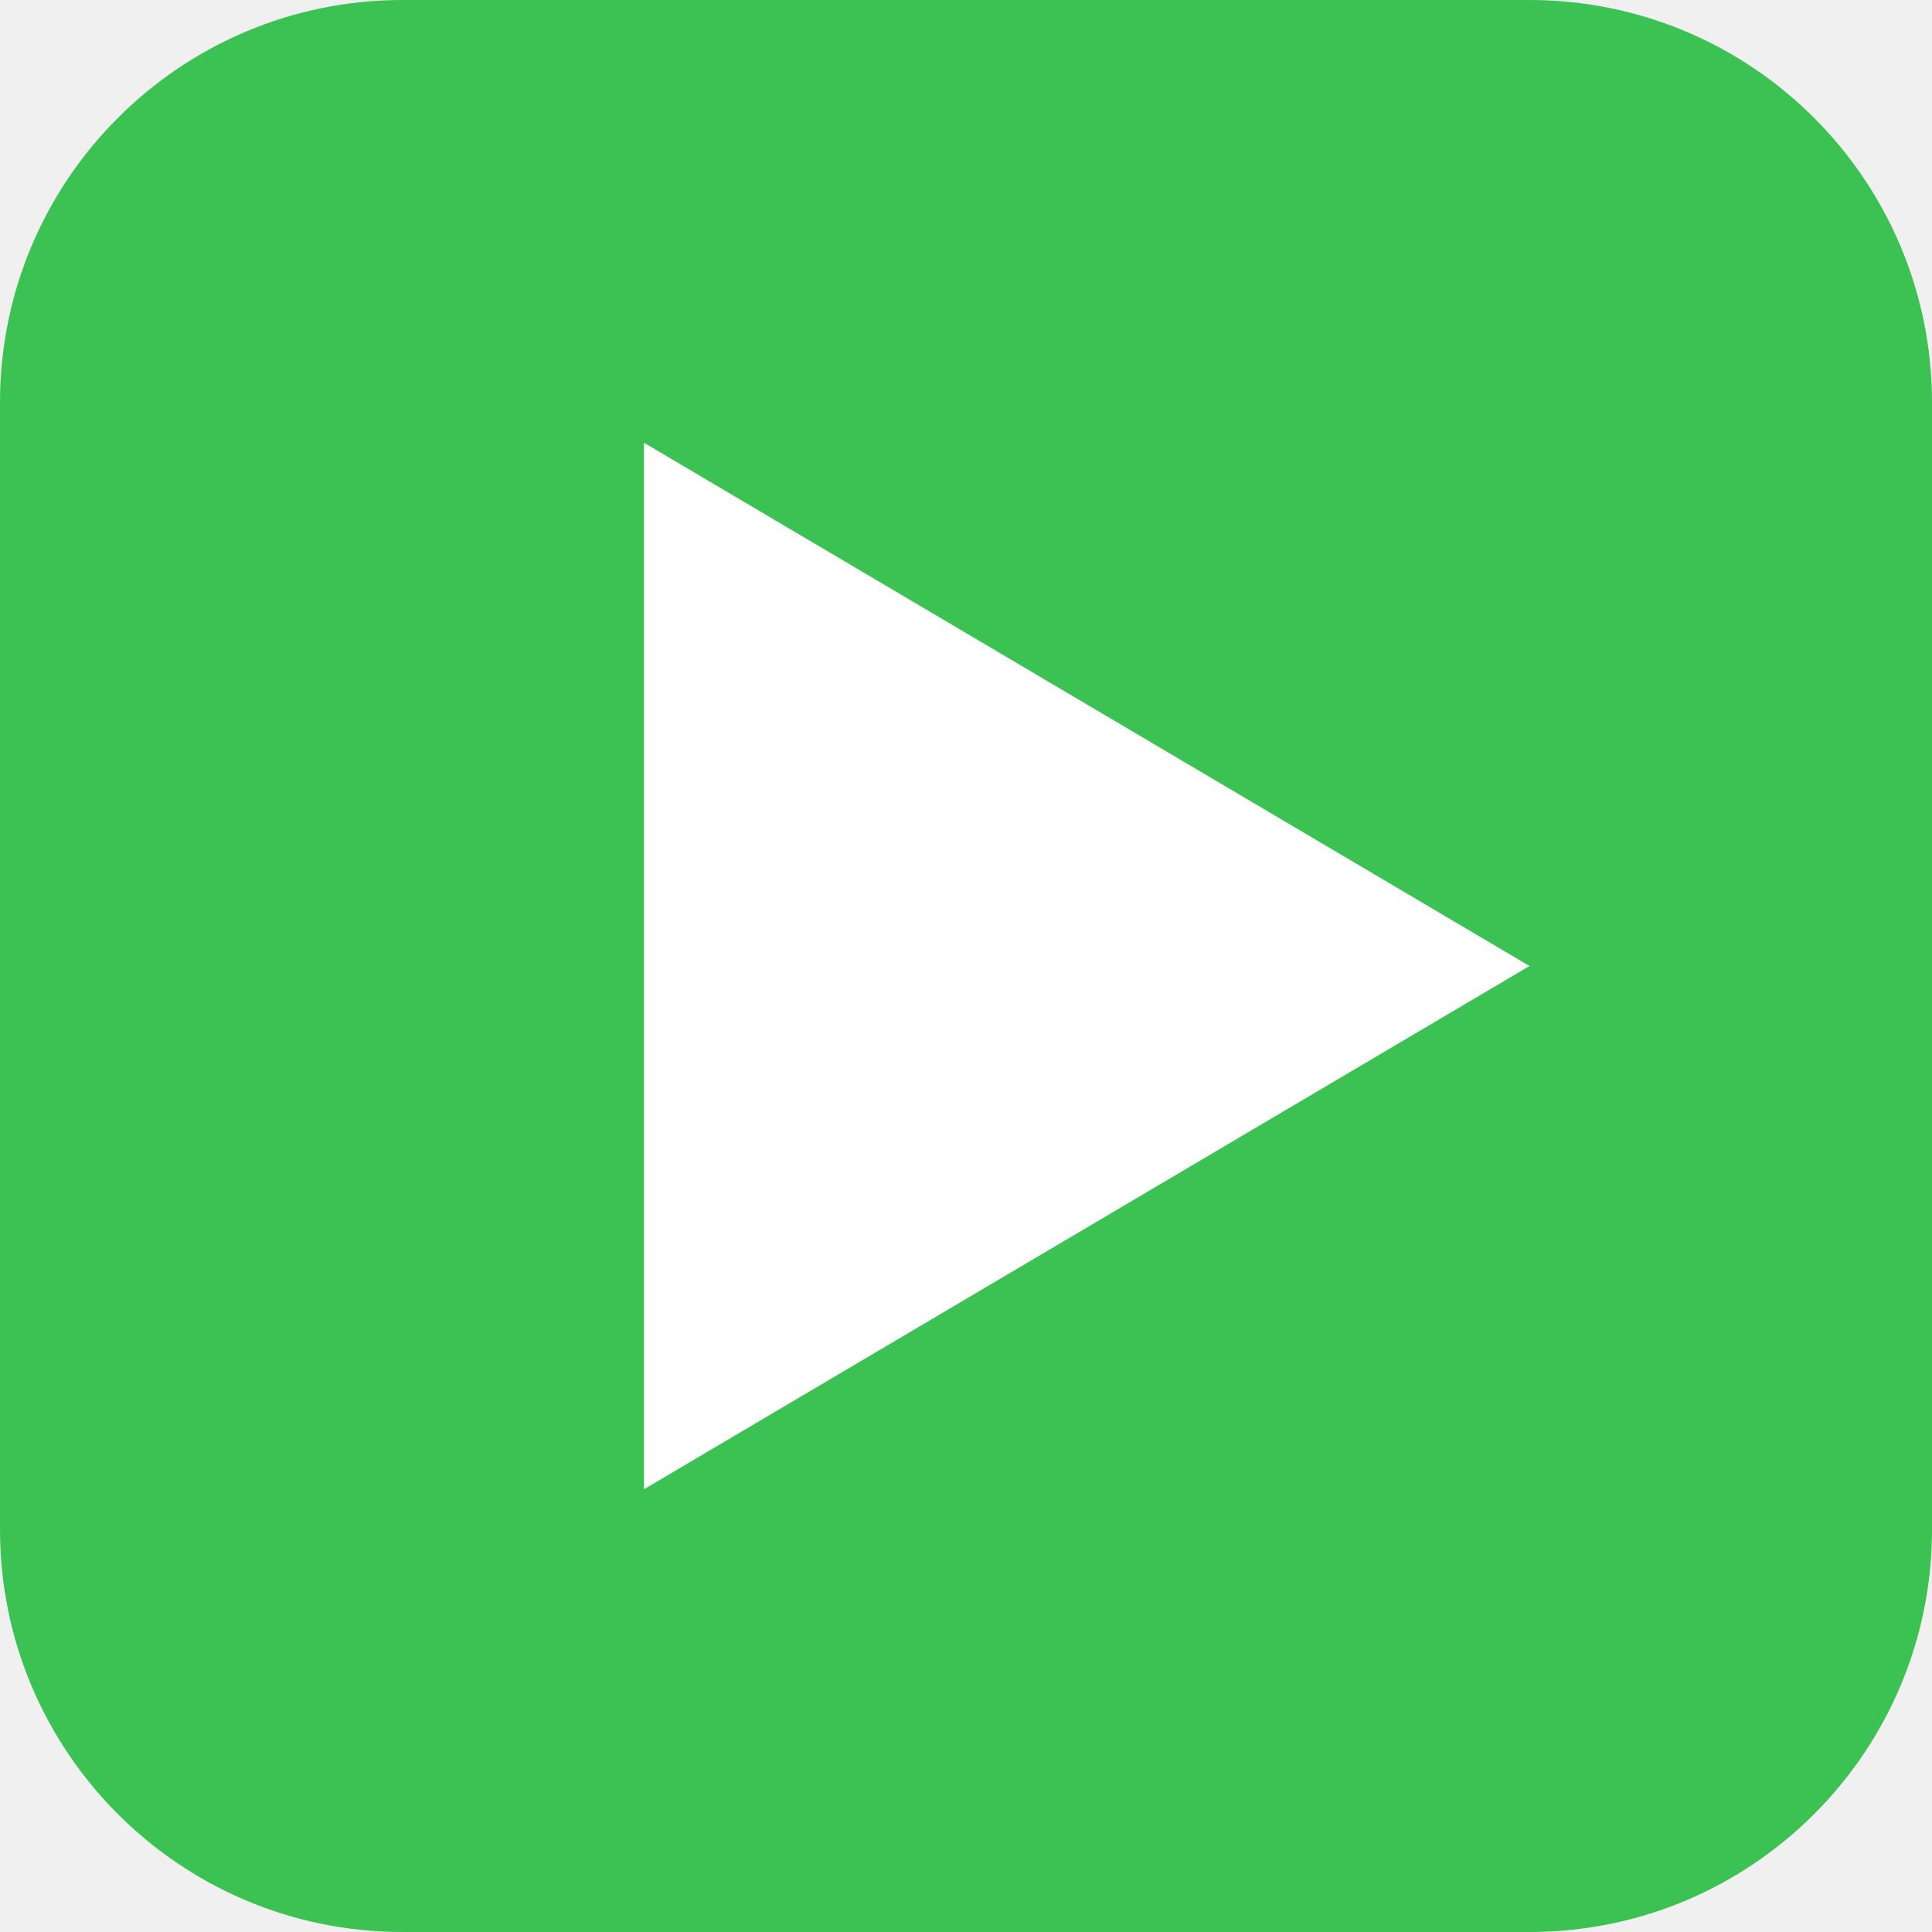
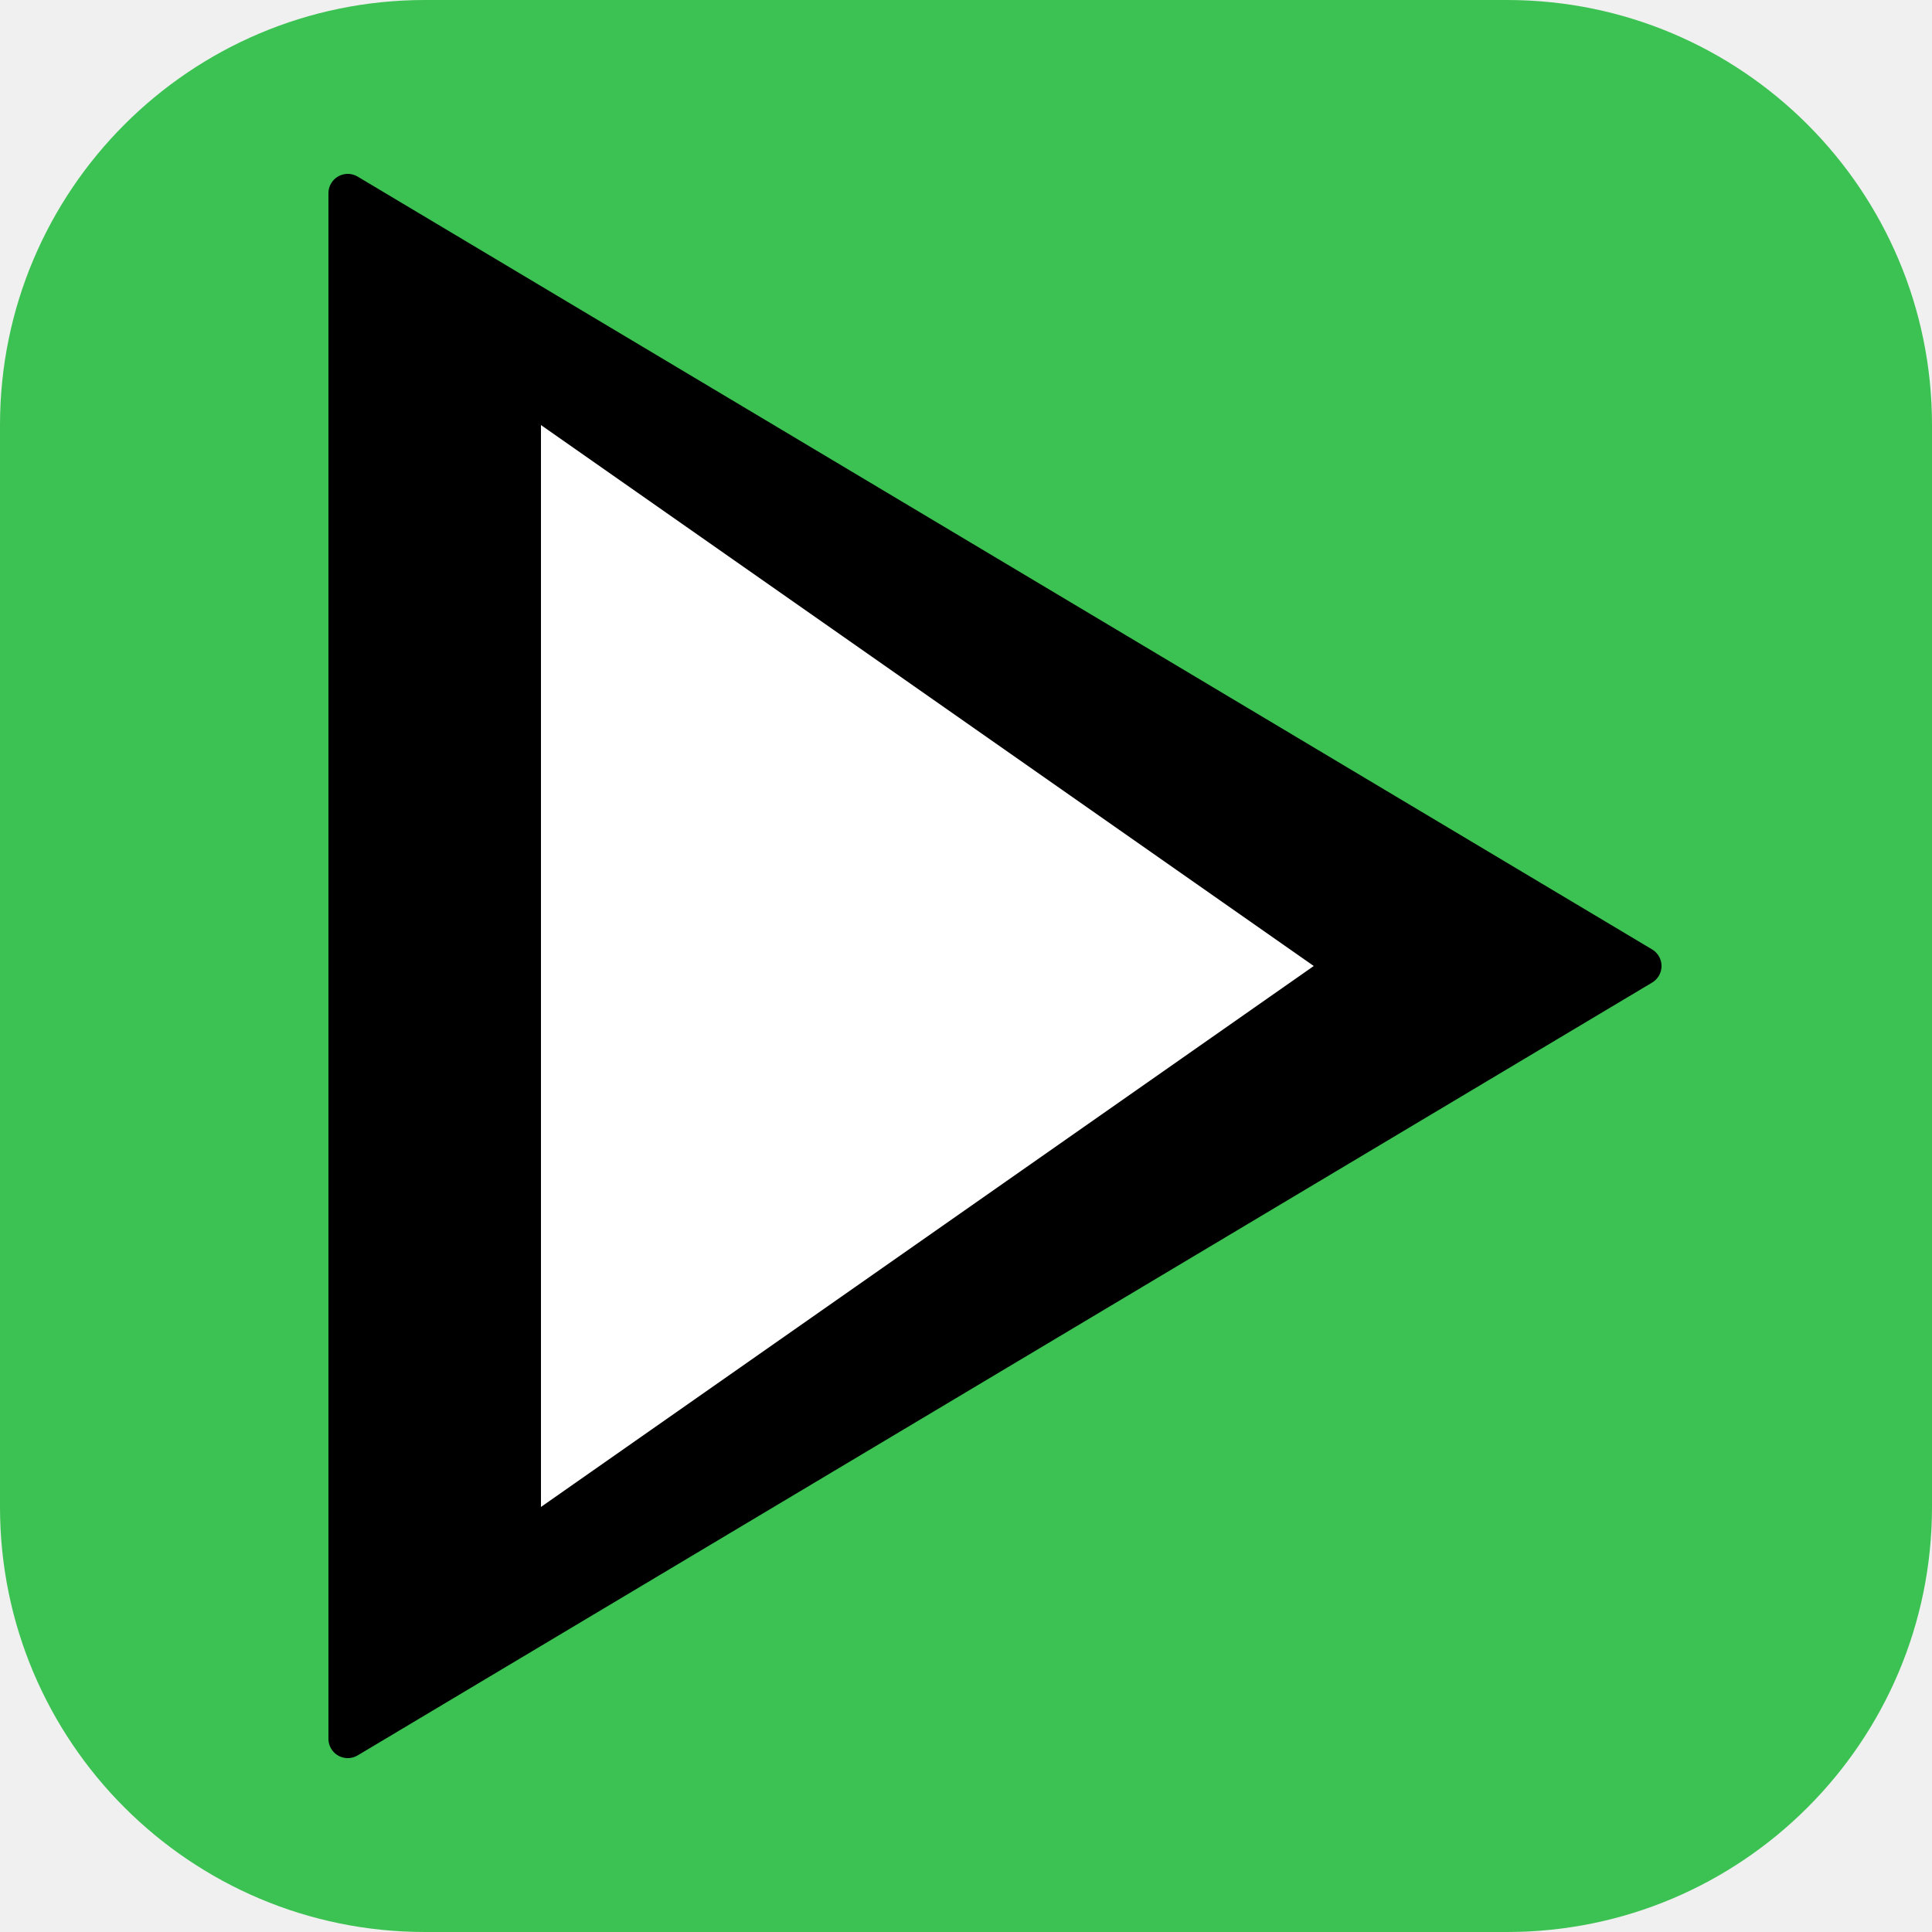
- <svg xmlns="http://www.w3.org/2000/svg" viewBox="0 0 48 48" width="48" height="48">
-   <rect width="48" height="48" rx="10" fill="#3CC252" />
-   <polygon points="16,11 16,37 38,24" fill="white" />
+ <svg xmlns="http://www.w3.org/2000/svg" viewBox="0 0 100 100" width="48" height="48">
+   <rect width="100" height="100" rx="22" fill="#3CC252" />
+   <polygon points="18,10 18,90 85,50" fill="black" stroke="black" stroke-width="2" stroke-linejoin="round" />
+   <polygon points="28,22 28,78 68,50" fill="white" />
</svg>
